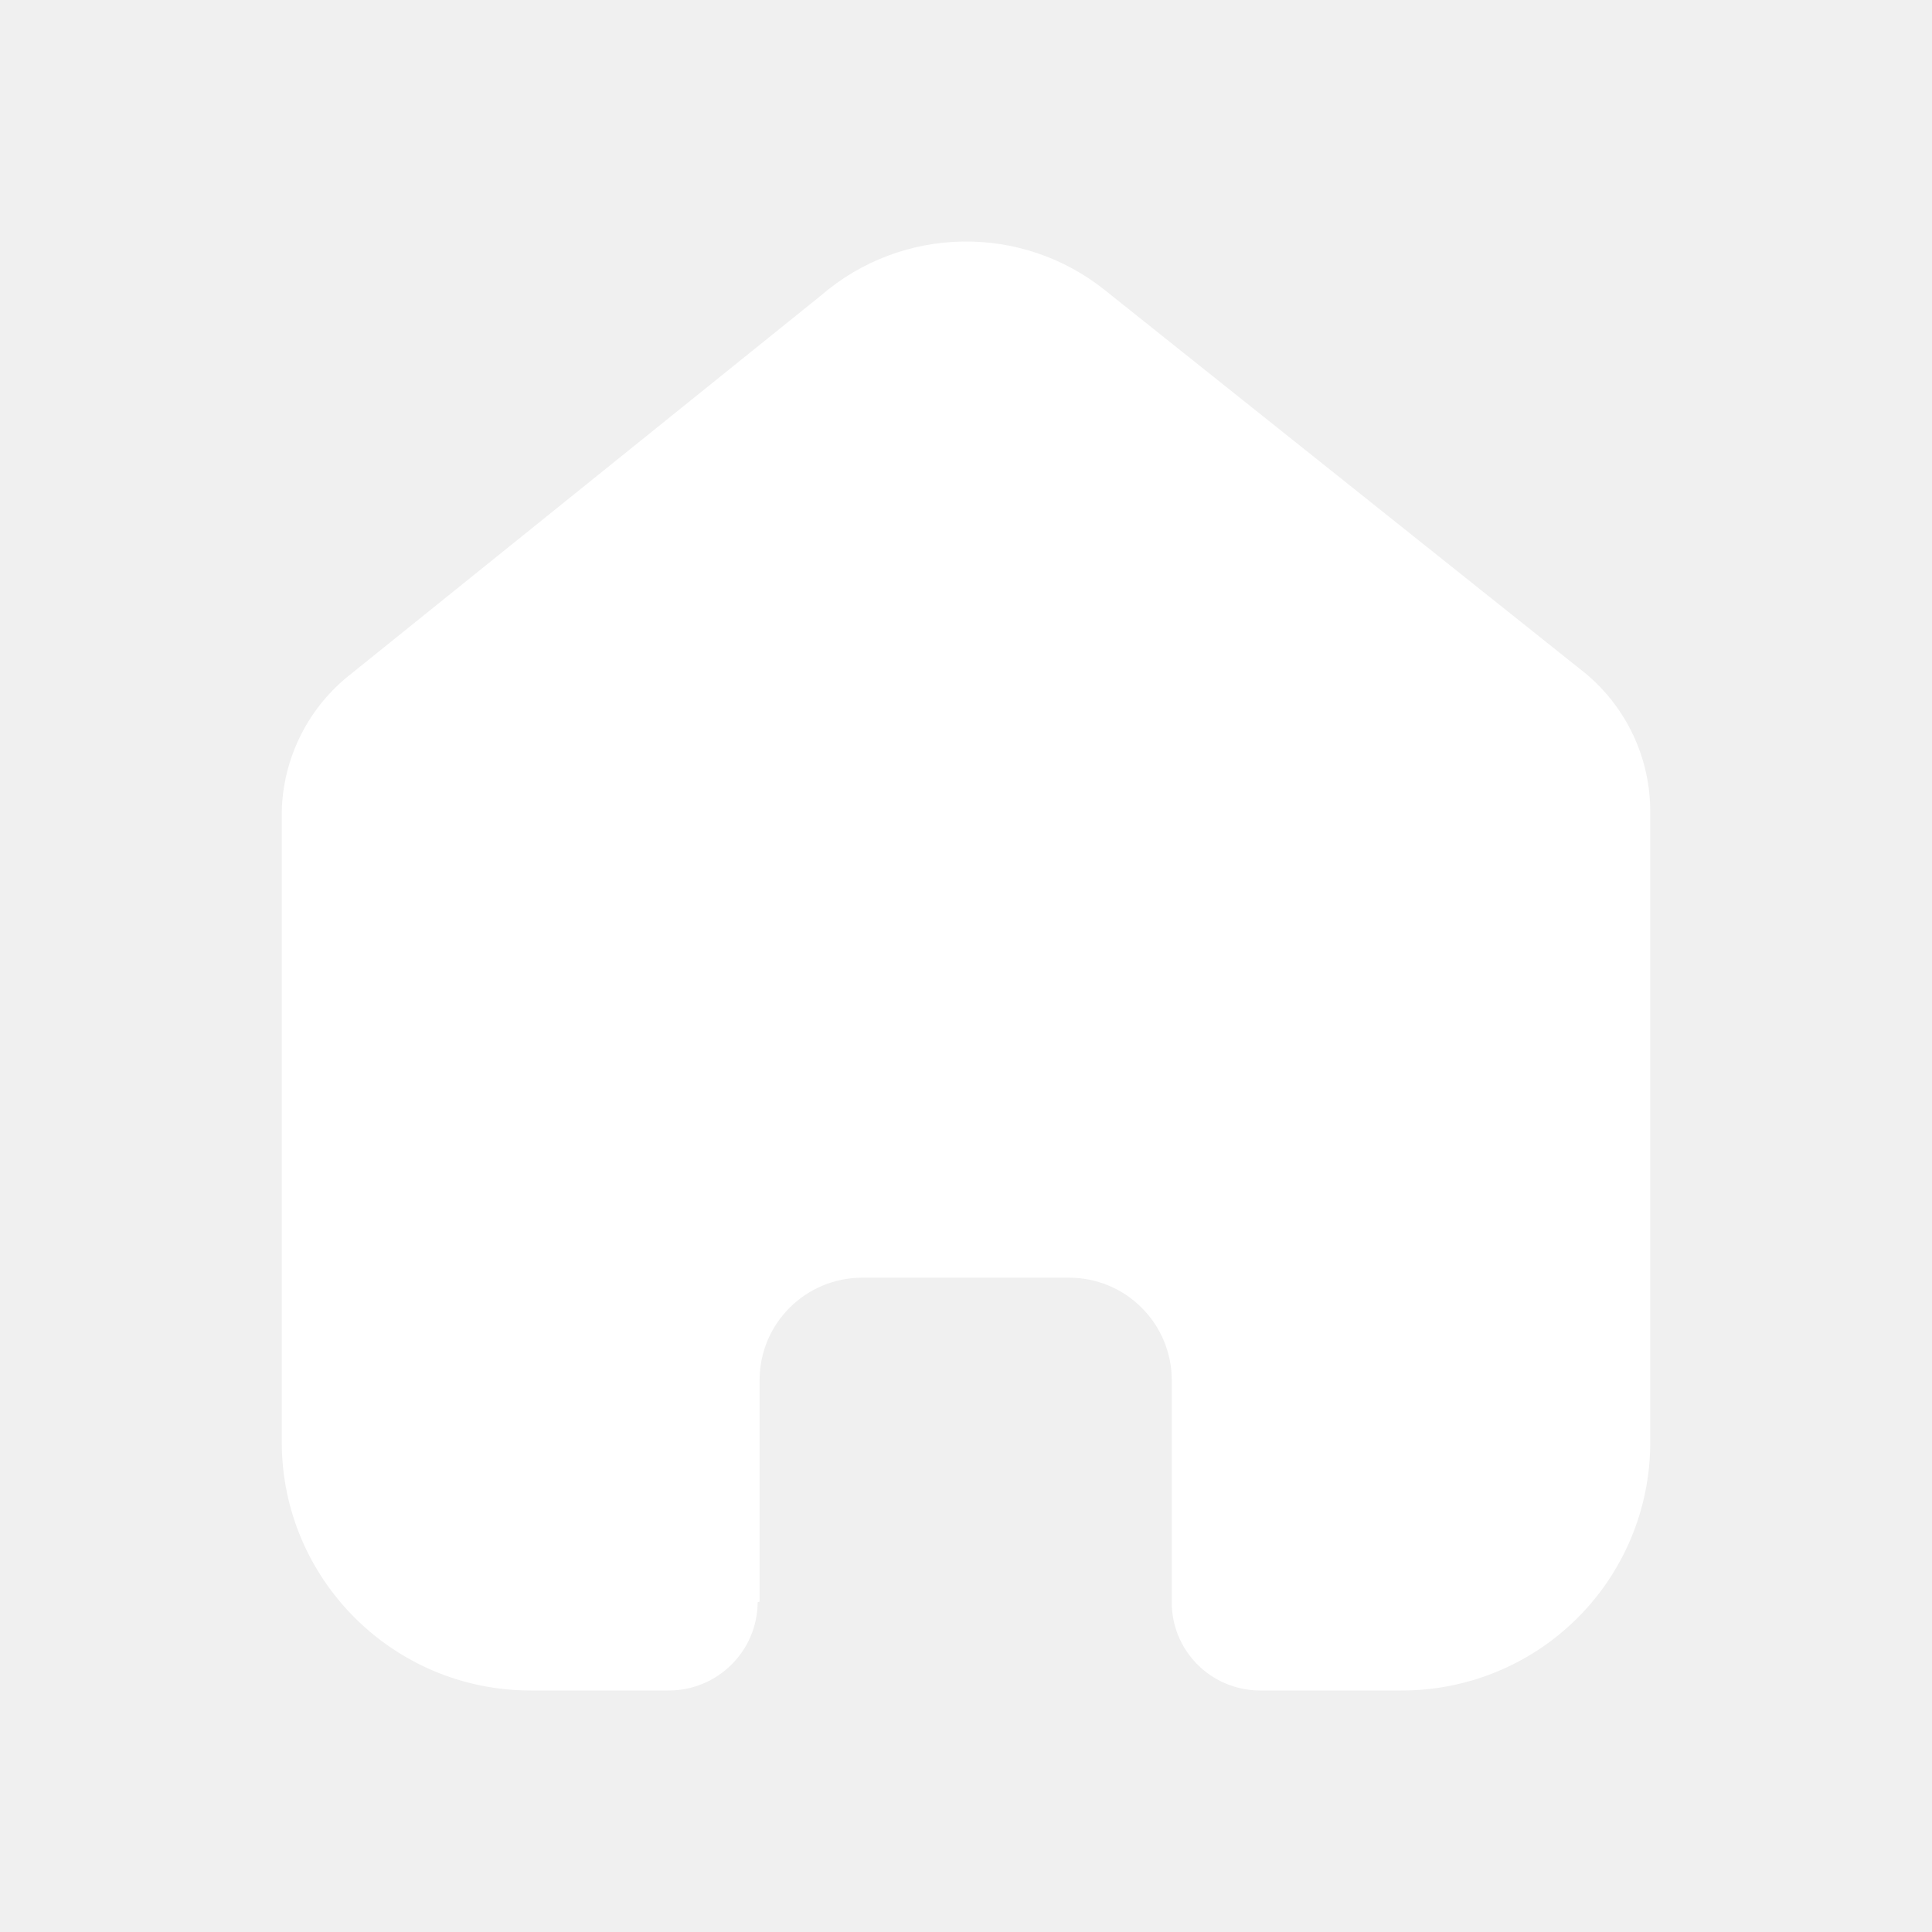
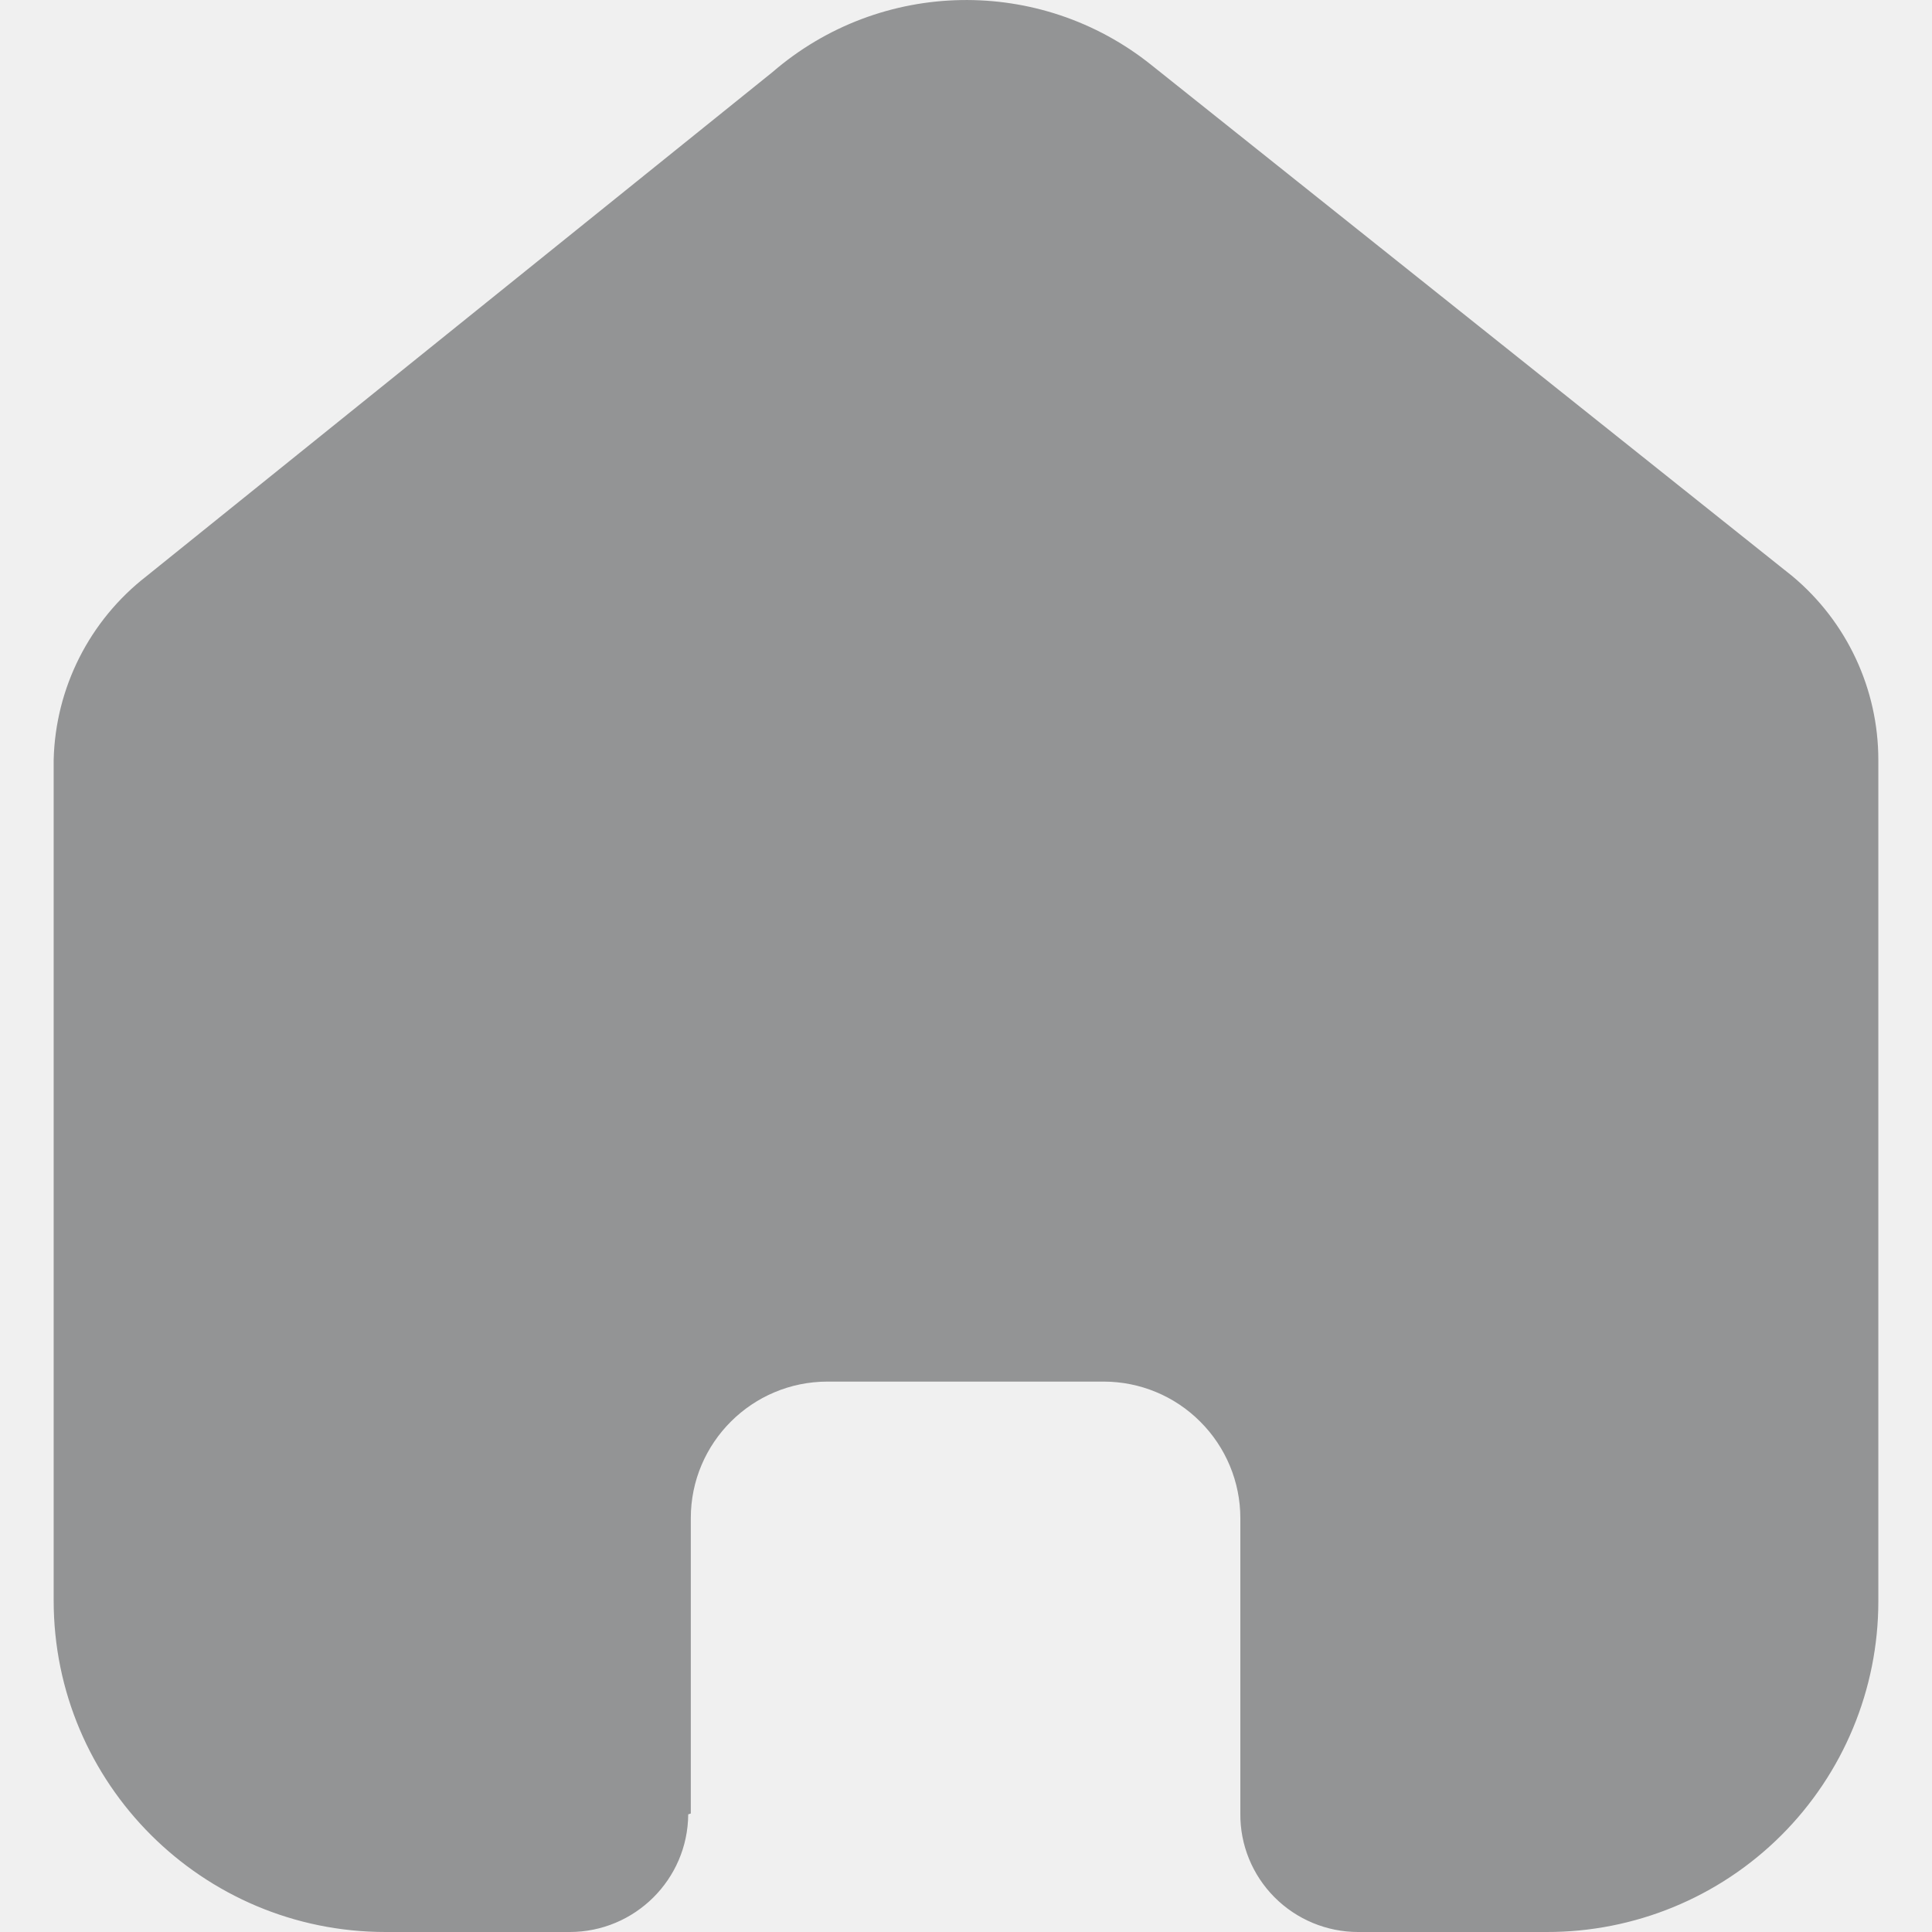
- <svg xmlns="http://www.w3.org/2000/svg" width="24" height="24" viewBox="0 0 24 24" fill="none">
-   <path d="M9.436 19.896V17.144C9.436 16.442 10.007 15.872 10.71 15.872H13.282C13.62 15.872 13.944 16.006 14.182 16.245C14.421 16.483 14.556 16.807 14.556 17.144L14.556 19.896C14.553 20.188 14.668 20.469 14.874 20.676C15.08 20.883 15.361 21 15.653 21H17.408C18.227 21.002 19.014 20.679 19.594 20.101C20.174 19.523 20.5 18.738 20.5 17.92L20.5 10.08C20.5 9.419 20.207 8.792 19.699 8.368L13.73 3.608C12.692 2.774 11.205 2.801 10.197 3.672L4.365 8.368C3.833 8.78 3.516 9.409 3.5 10.08L3.5 17.912C3.5 19.617 4.885 21 6.592 21H8.307C8.914 21 9.408 20.511 9.412 19.904L9.436 19.896Z" fill="white" />
+ <svg xmlns="http://www.w3.org/2000/svg" width="18" height="18" viewBox="0 0 18 18" fill="none">
+   <path d="M6.436 16.896V14.144C6.436 13.442 7.007 12.872 7.71 12.872H10.282C10.62 12.872 10.944 13.006 11.182 13.245C11.421 13.483 11.556 13.807 11.556 14.144L11.556 16.896C11.553 17.188 11.668 17.469 11.874 17.676C12.08 17.883 12.361 18 12.653 18H14.408C15.227 18.002 16.014 17.679 16.594 17.101C17.174 16.523 17.5 15.738 17.5 14.92L17.5 7.08C17.5 6.419 17.207 5.792 16.699 5.368L10.73 0.608C9.692 -0.226 8.205 -0.199 7.197 0.672L1.365 5.368C0.834 5.78 0.516 6.409 0.5 7.08L0.5 14.912C0.5 16.617 1.885 18 3.592 18H5.307C5.914 18 6.408 17.511 6.412 16.904L6.436 16.896Z" fill="#939495" />
</svg>
